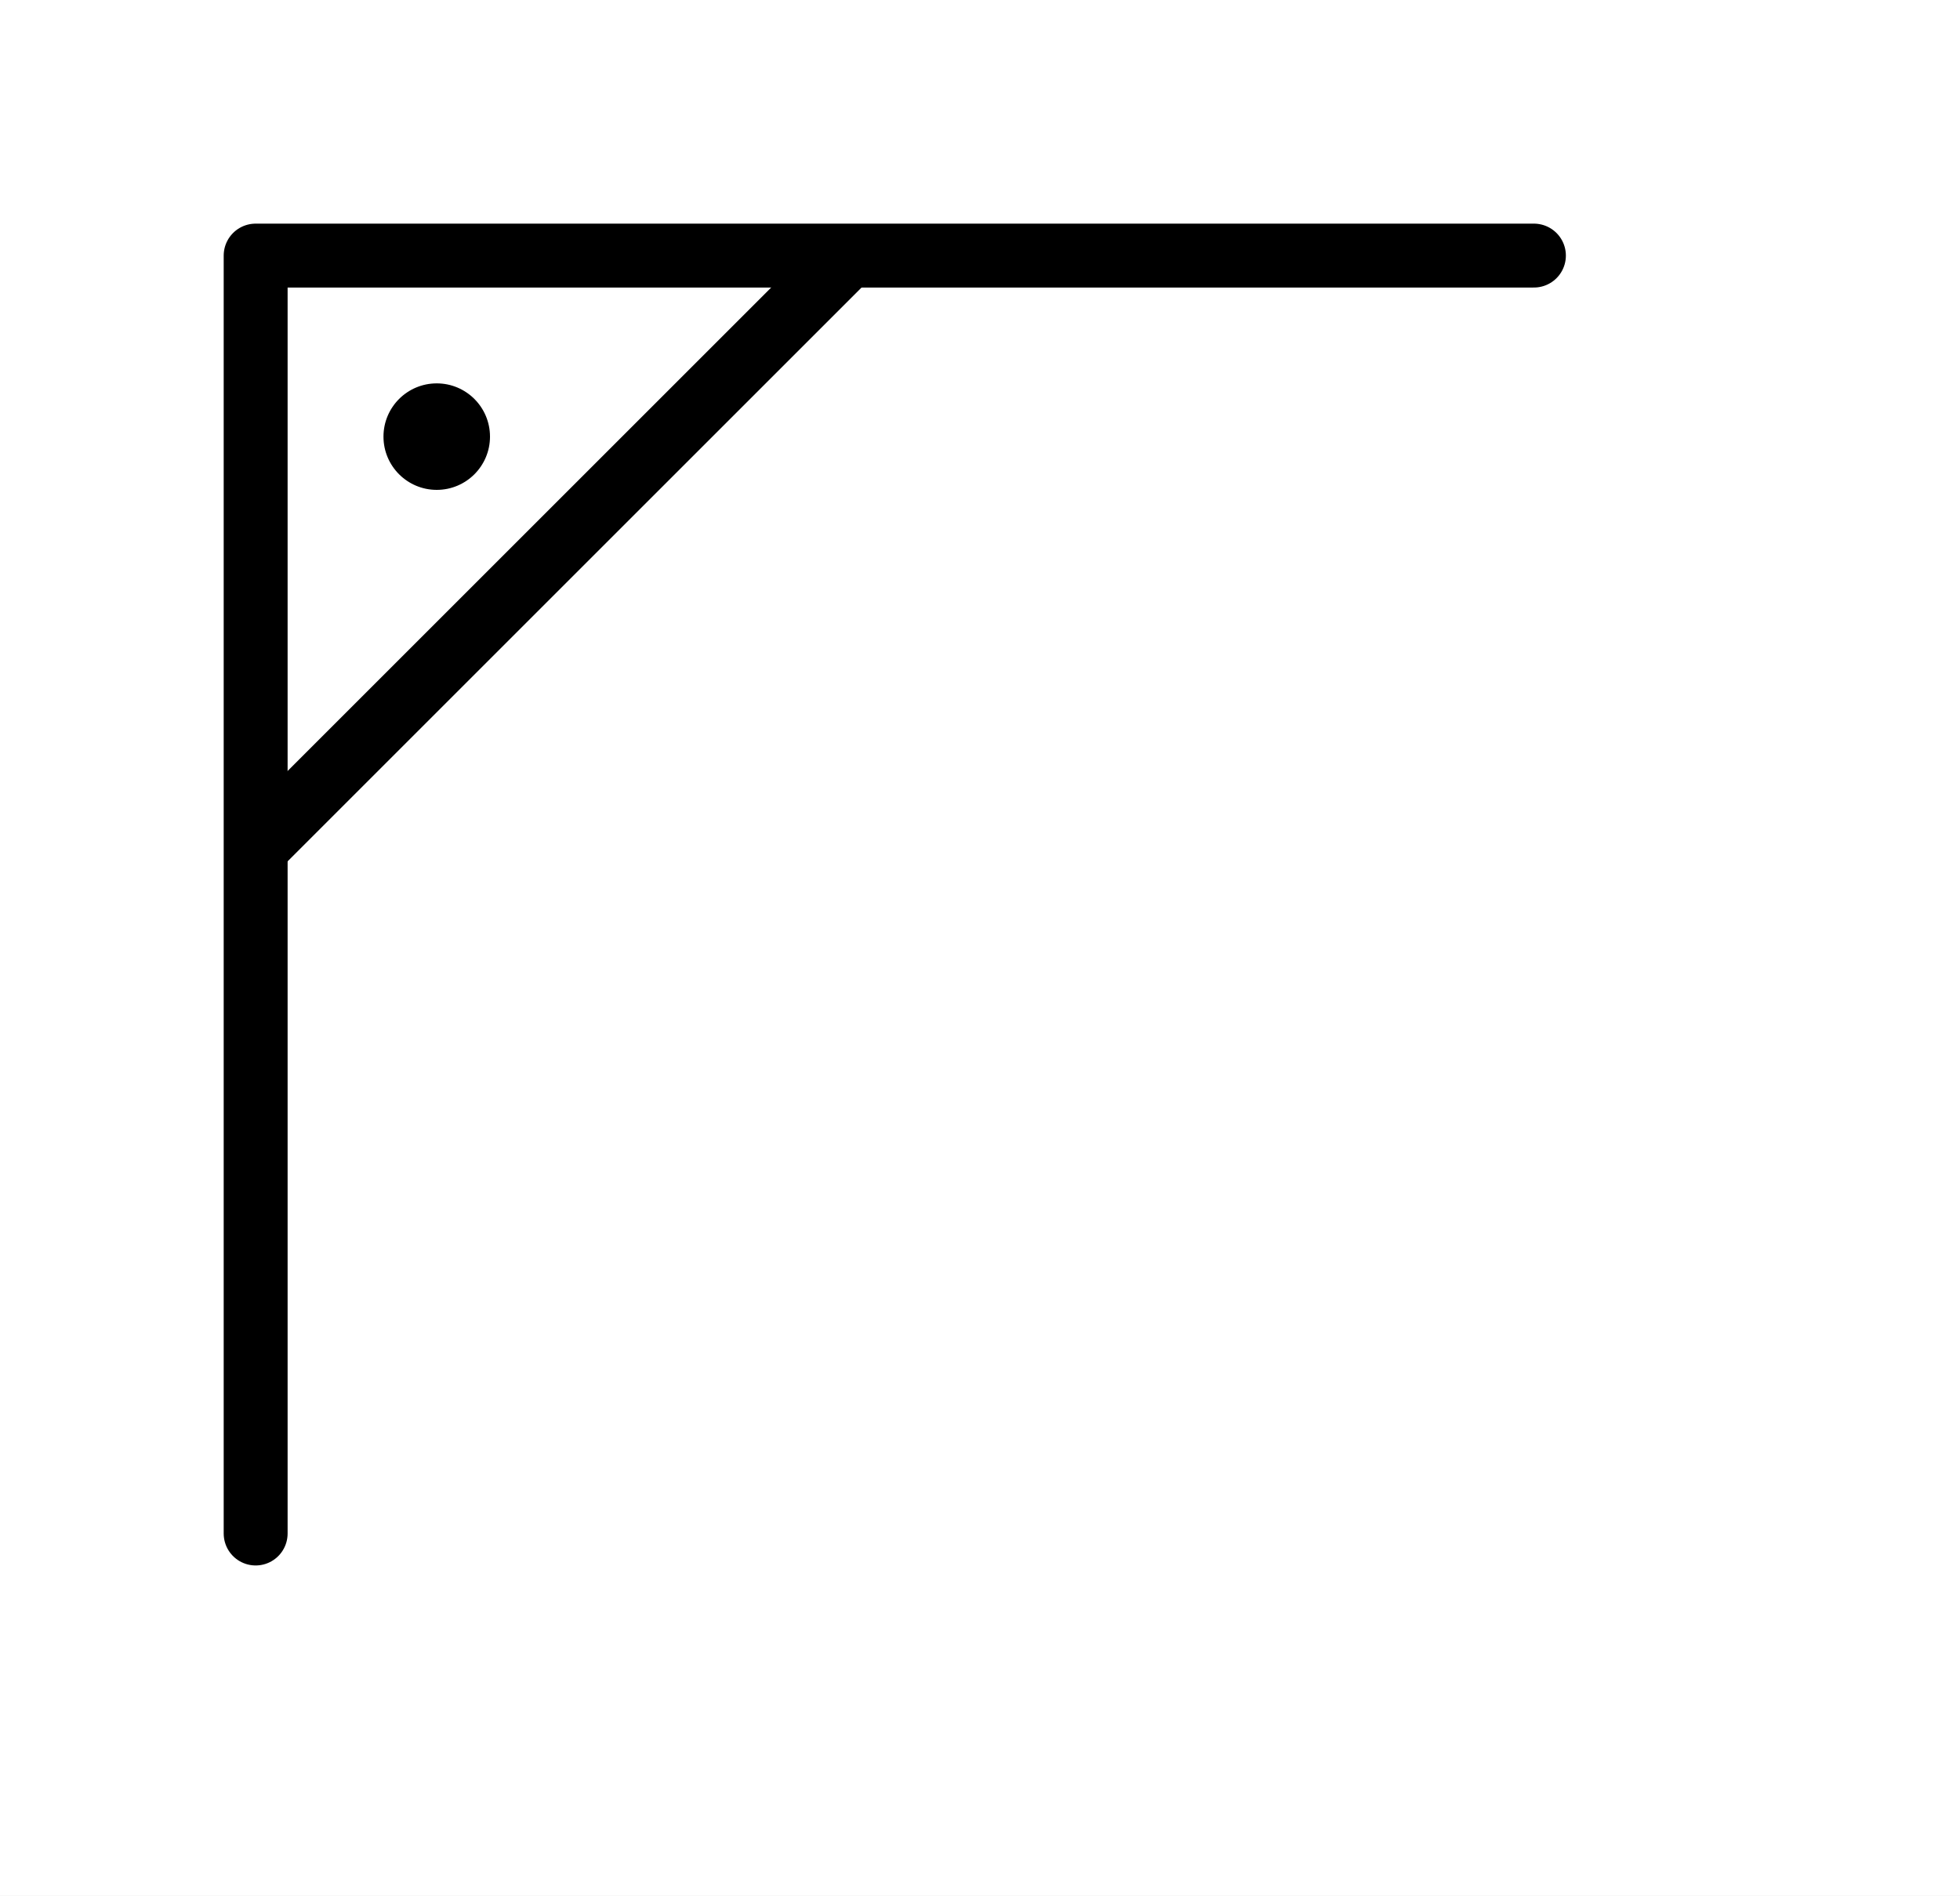
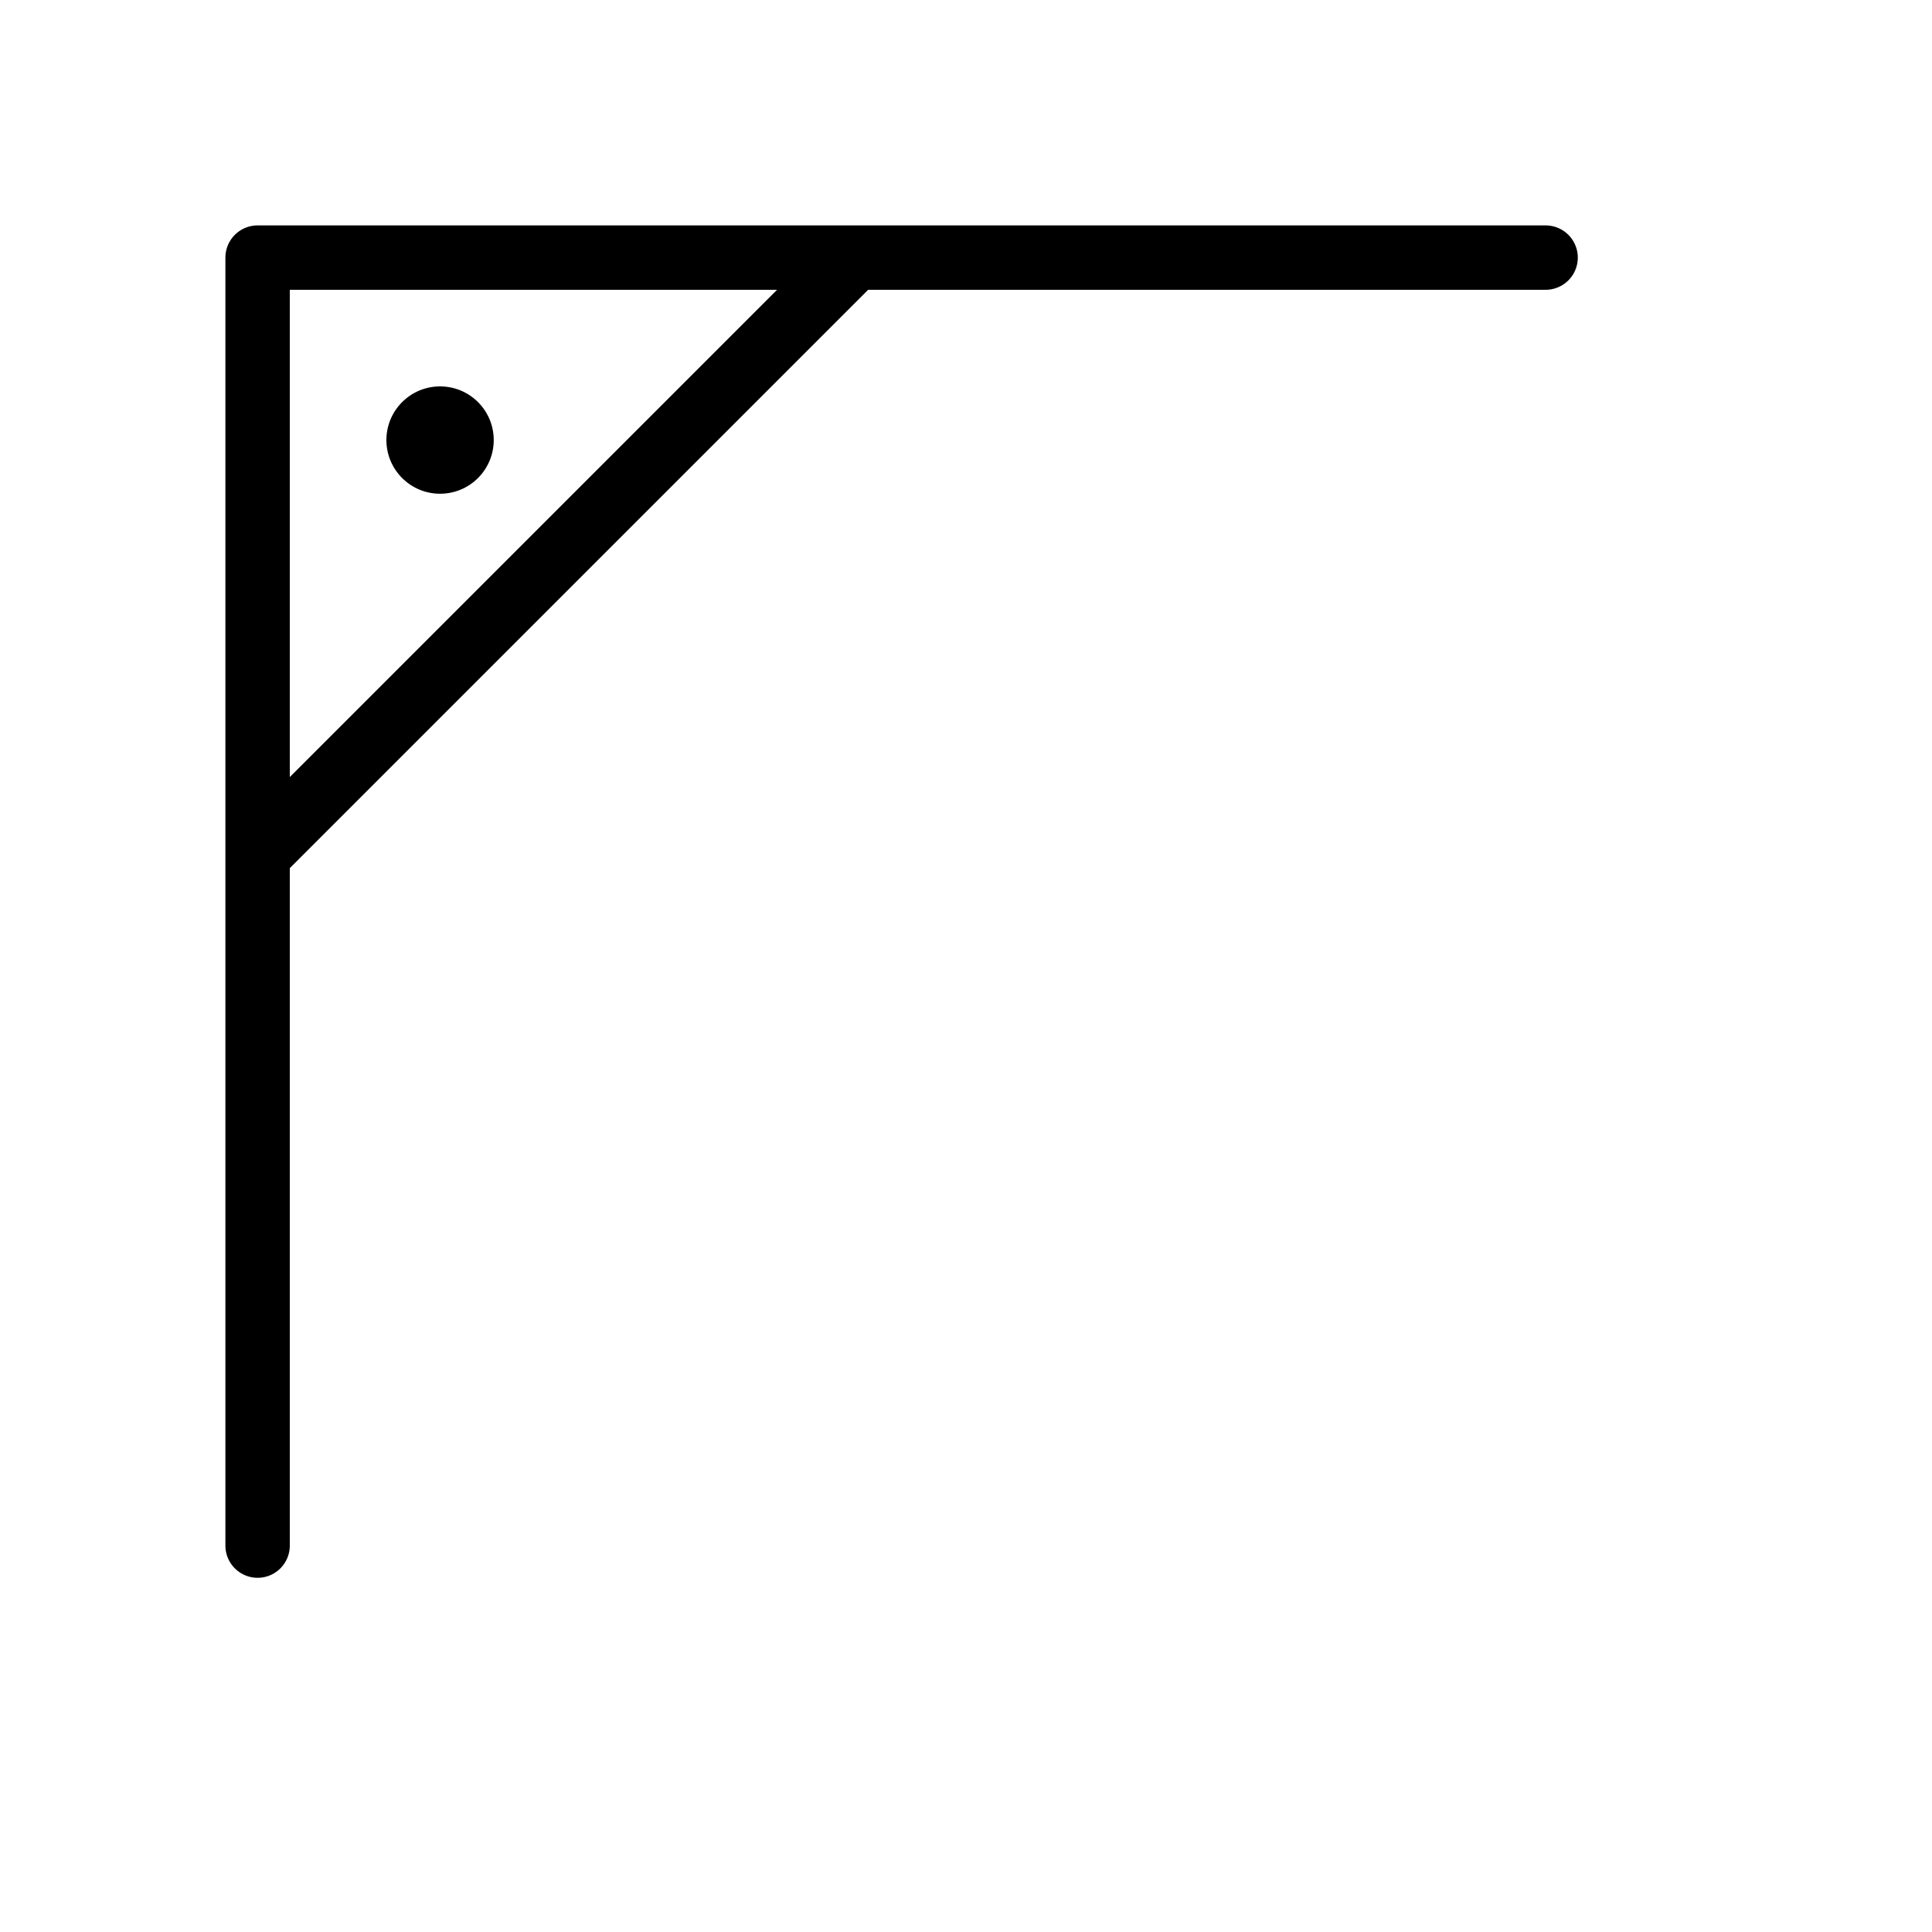
- <svg xmlns="http://www.w3.org/2000/svg" width="92" height="89" viewBox="0 0 92 89" fill="none">
-   <rect width="92" height="89" fill="white" />
+ <svg xmlns="http://www.w3.org/2000/svg" width="90" height="90" viewBox="0 0 90 90" fill="none">
+   <rect width="90" height="90" fill="white" />
  <path d="M12 72V12H72" stroke="black" stroke-width="3" stroke-linecap="round" stroke-linejoin="round" />
  <circle cx="20.5" cy="20.5" r="2.5" fill="black" />
  <line x1="39.699" y1="12.121" x2="12.121" y2="39.699" stroke="black" stroke-width="3" stroke-linecap="round" />
</svg>
